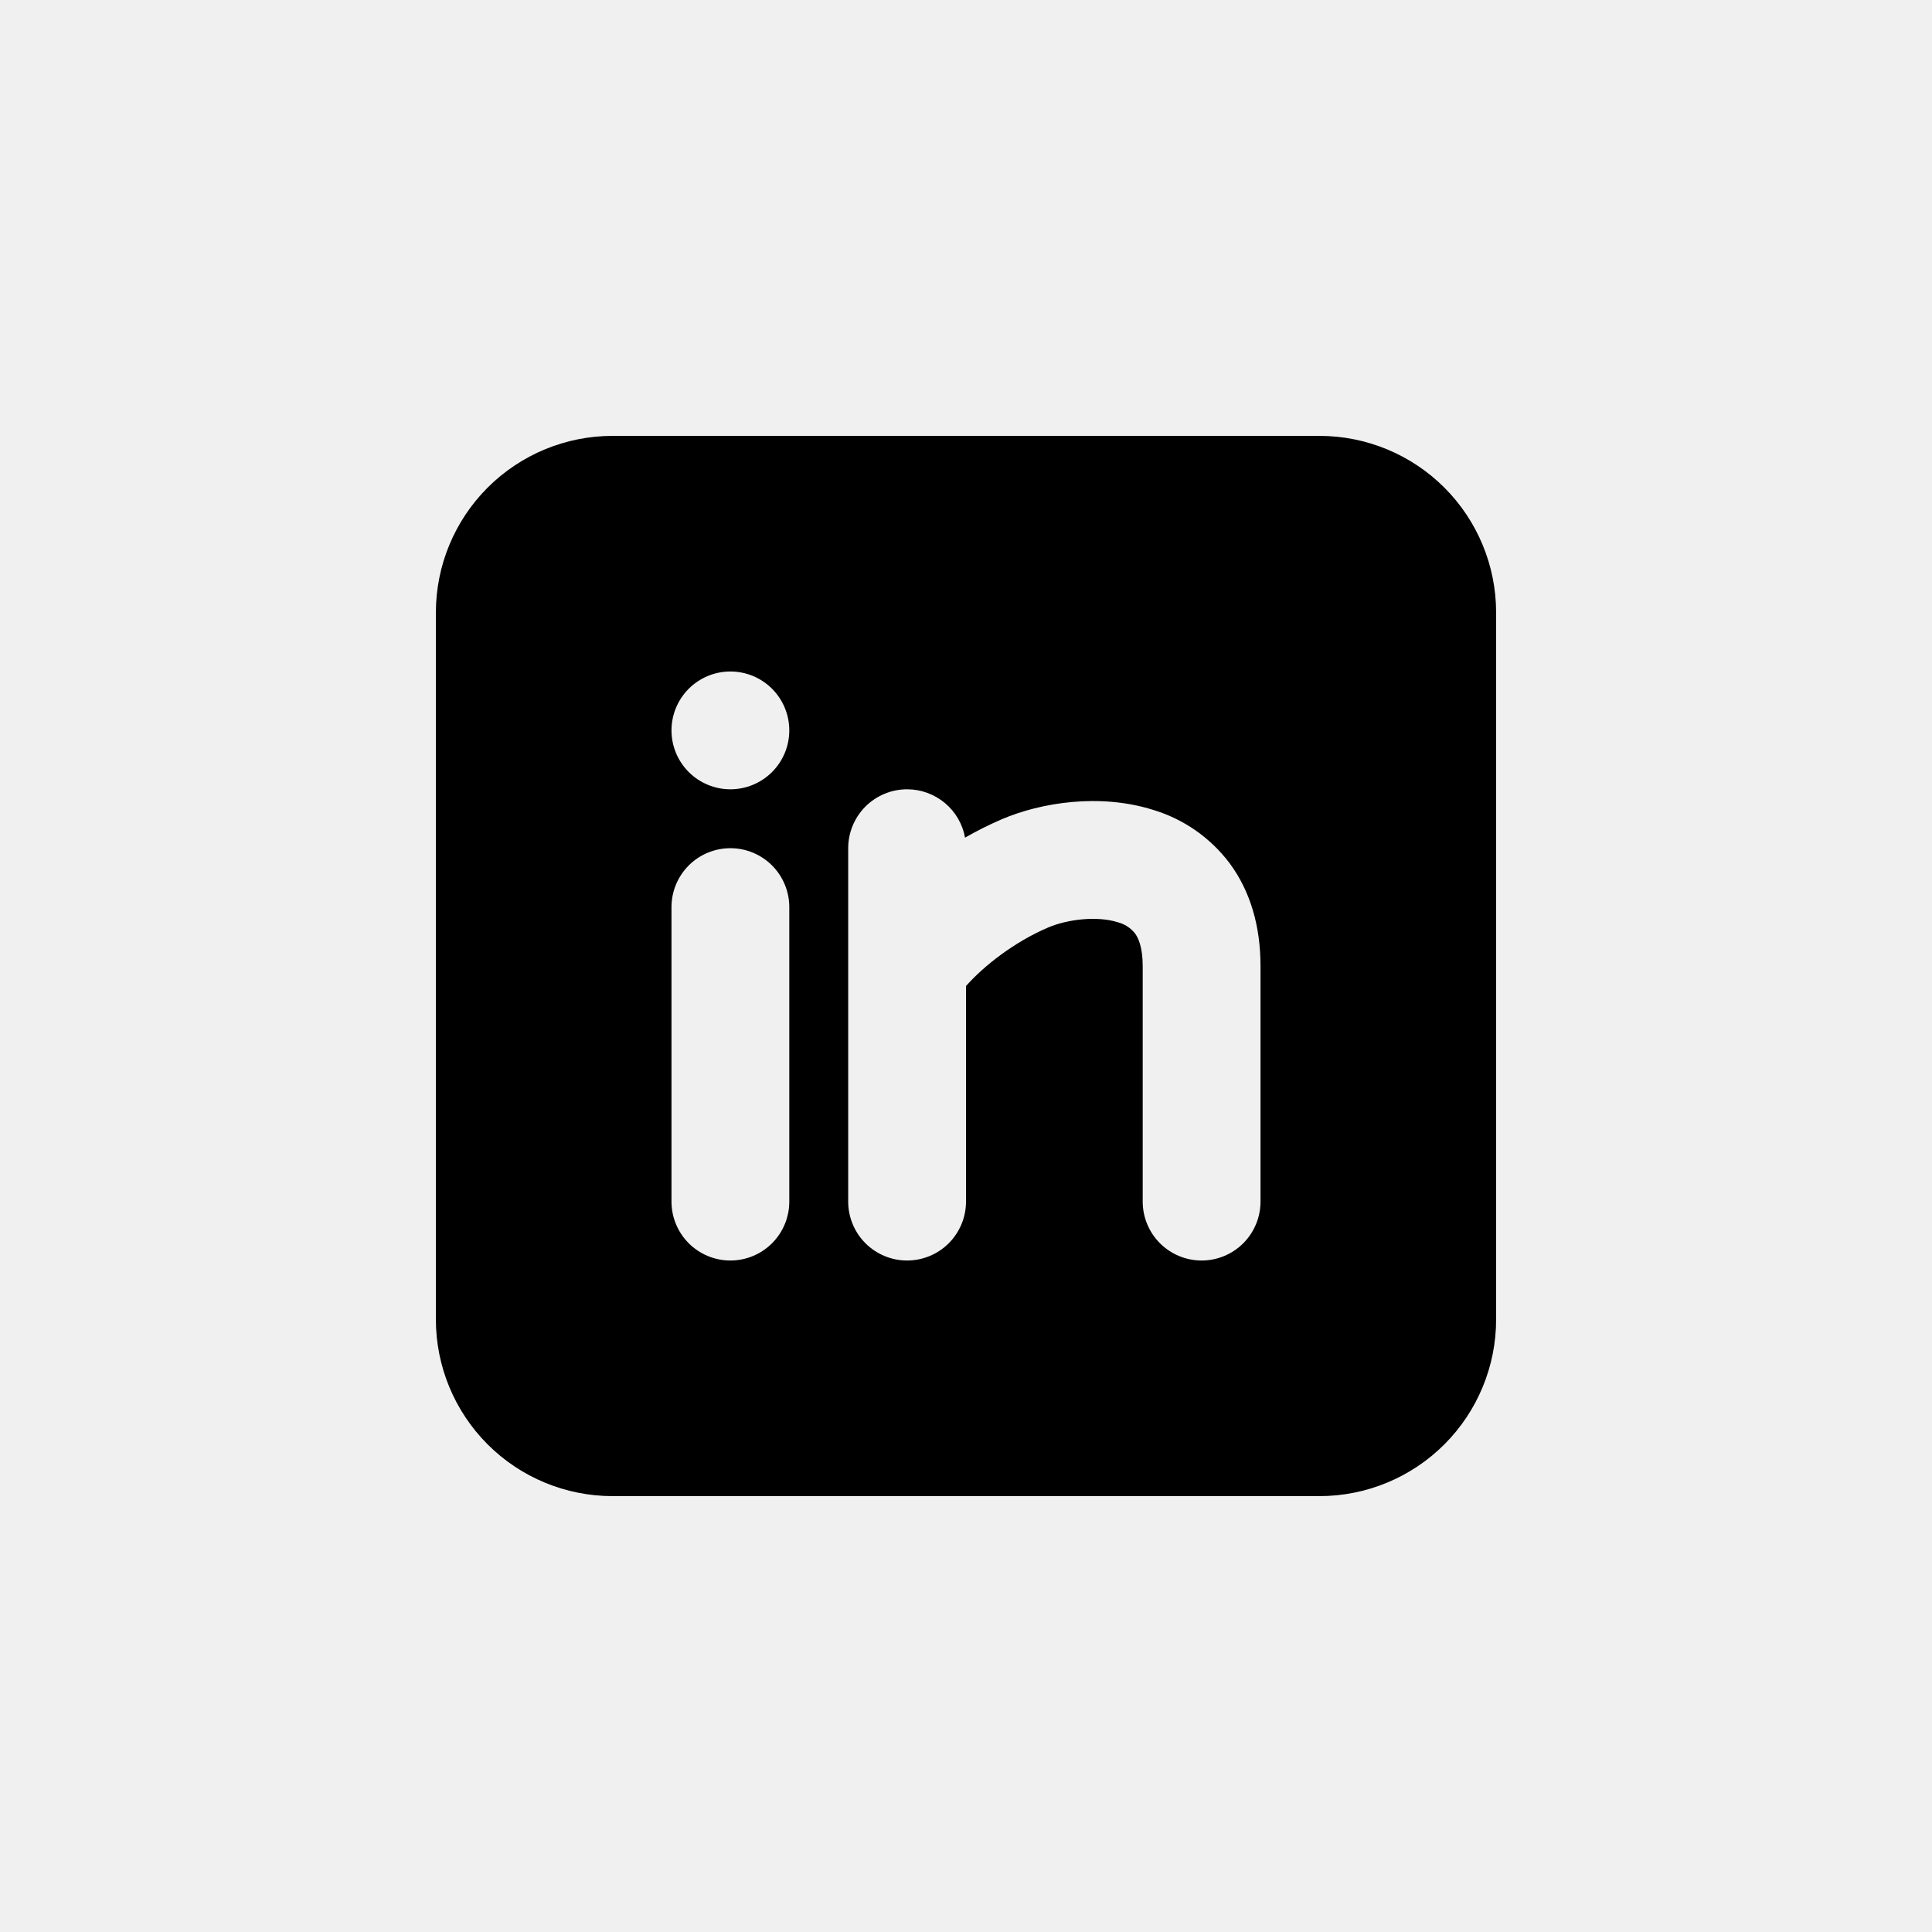
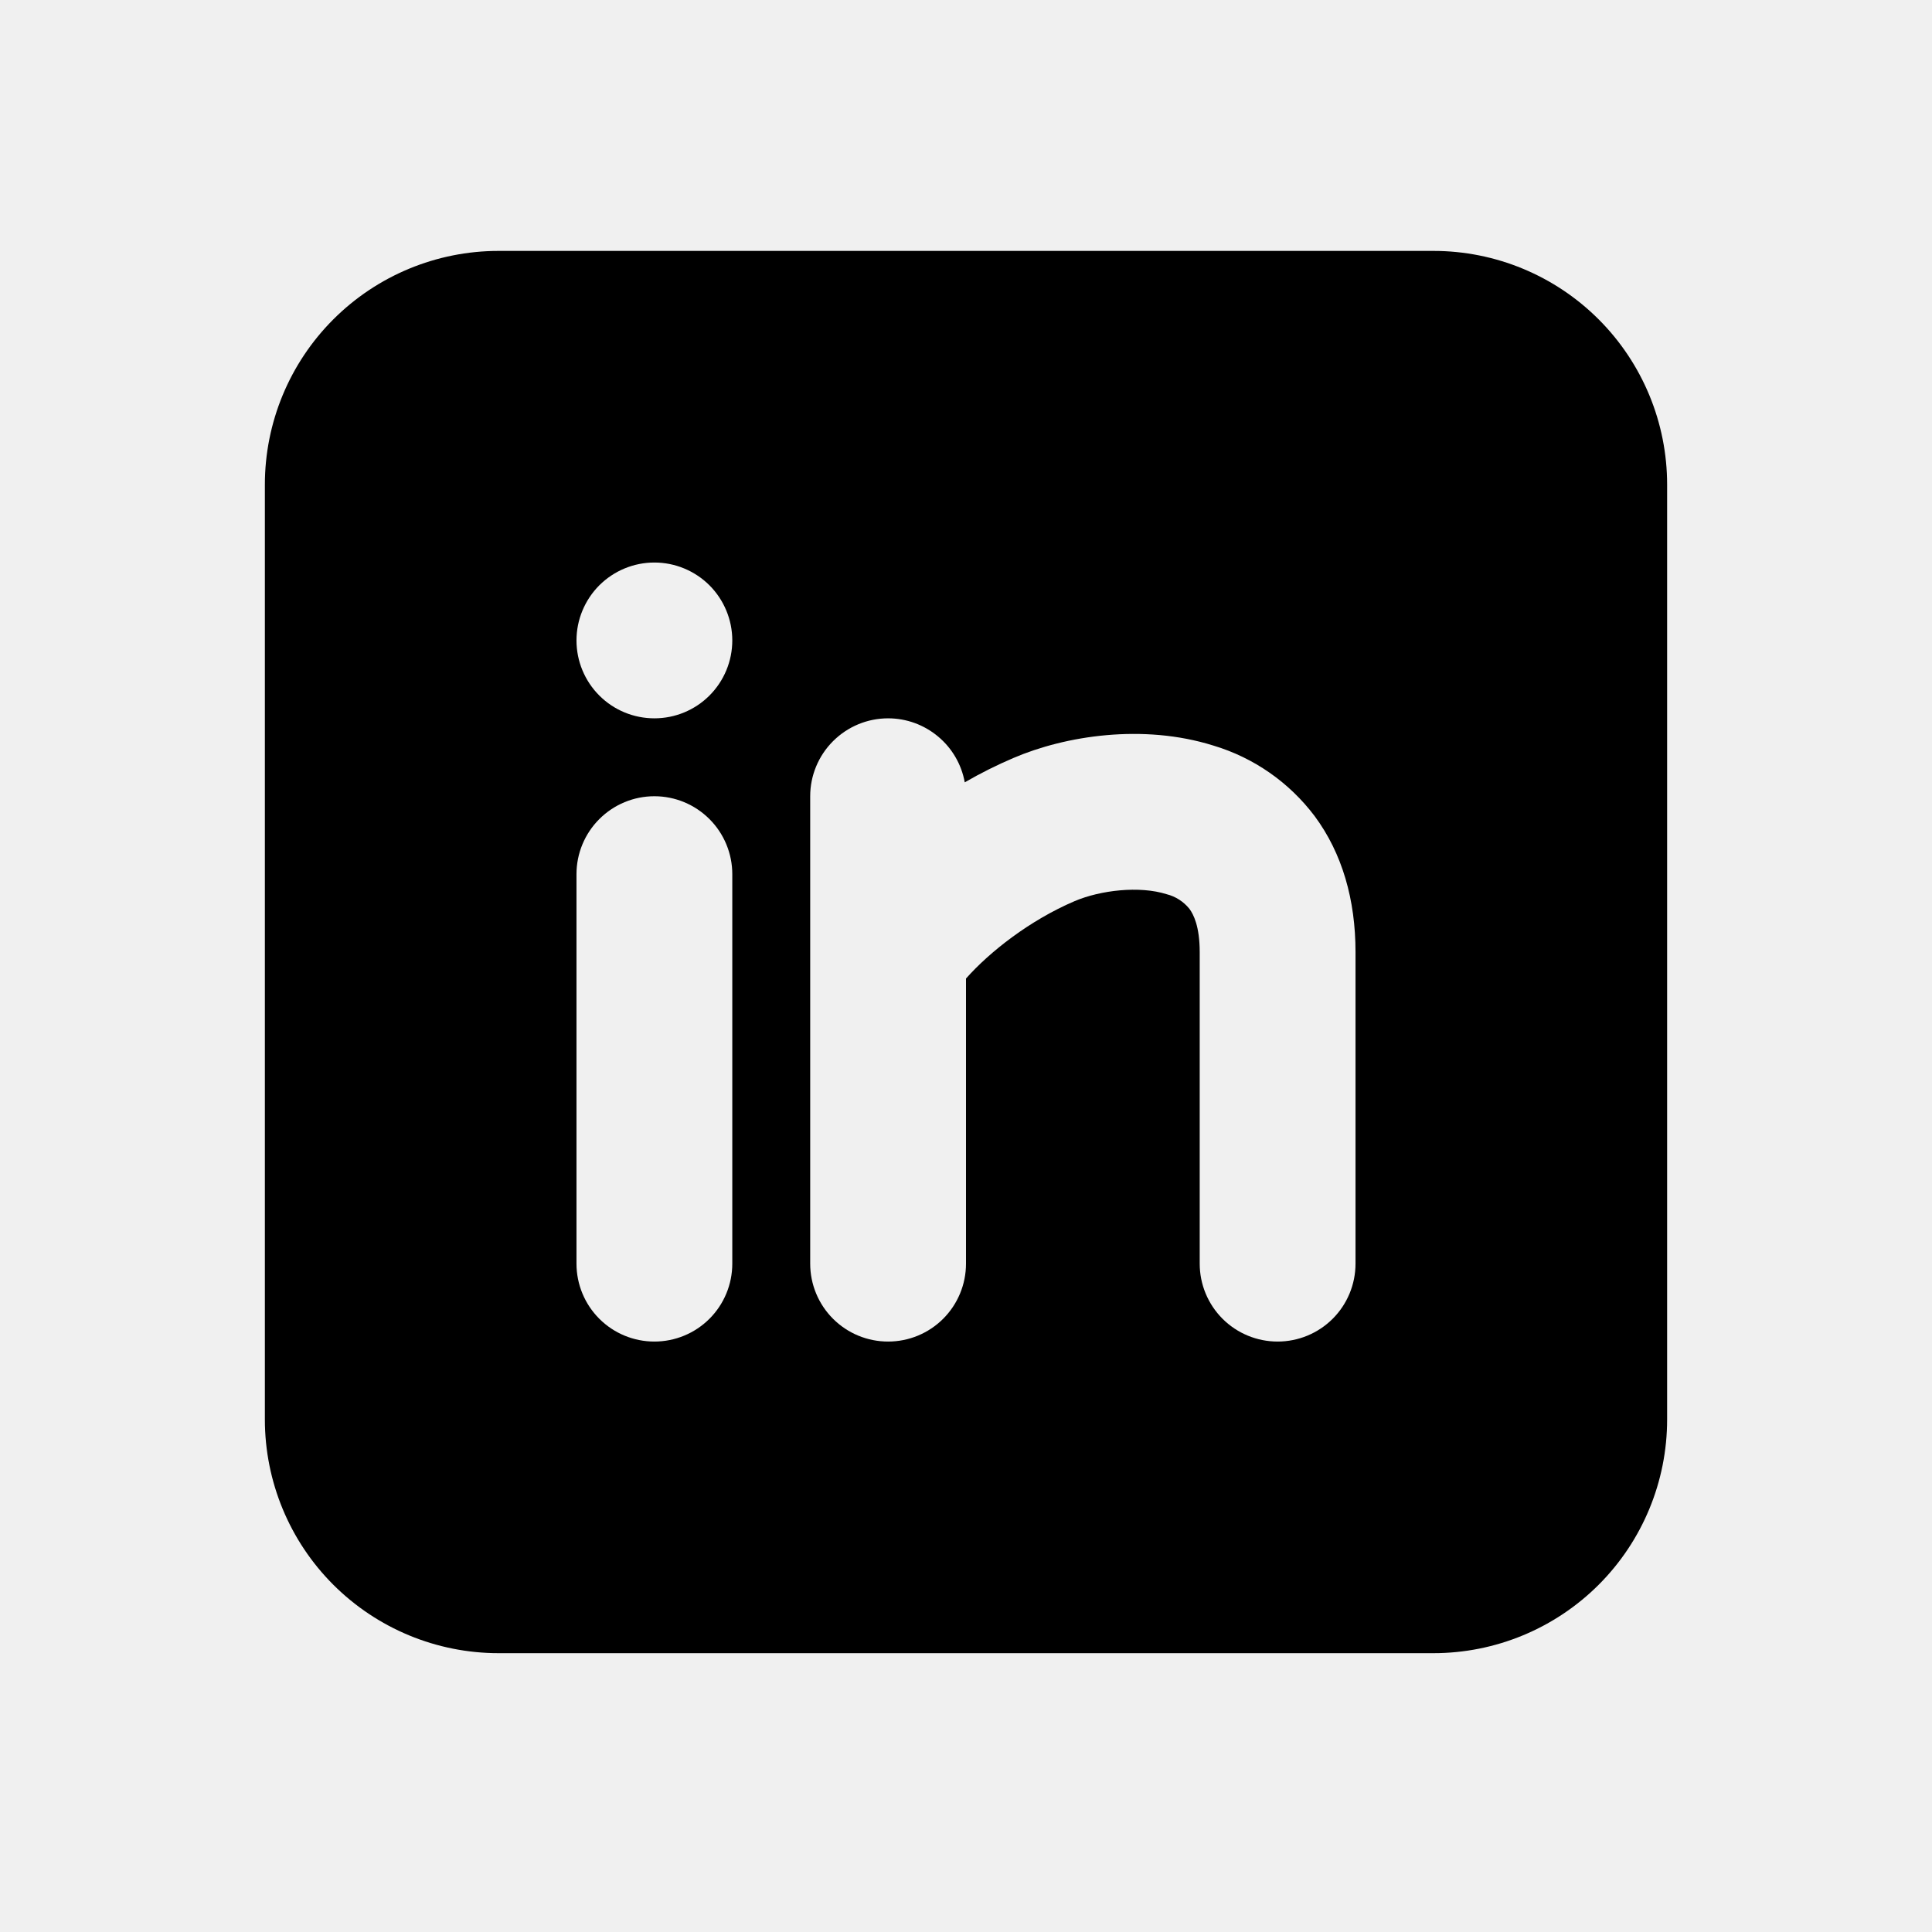
- <svg xmlns="http://www.w3.org/2000/svg" width="41" height="41" viewBox="0 0 41 41" fill="none">
-   <g clip-path="url(#clip0_352_2970)">
-     <path fill-rule="evenodd" clip-rule="evenodd" d="M28 9.25C28.995 9.25 29.948 9.645 30.652 10.348C31.355 11.052 31.75 12.005 31.75 13V28C31.75 28.995 31.355 29.948 30.652 30.652C29.948 31.355 28.995 31.75 28 31.75H13C12.005 31.75 11.052 31.355 10.348 30.652C9.645 29.948 9.25 28.995 9.25 28V13C9.25 12.005 9.645 11.052 10.348 10.348C11.052 9.645 12.005 9.25 13 9.25H28ZM15.5 18C15.168 18 14.851 18.132 14.616 18.366C14.382 18.601 14.25 18.919 14.25 19.25V25.5C14.25 25.831 14.382 26.149 14.616 26.384C14.851 26.618 15.168 26.75 15.5 26.75C15.832 26.75 16.149 26.618 16.384 26.384C16.618 26.149 16.75 25.831 16.75 25.5V19.25C16.75 18.919 16.618 18.601 16.384 18.366C16.149 18.132 15.832 18 15.5 18ZM19.25 16.75C18.919 16.75 18.601 16.882 18.366 17.116C18.132 17.351 18 17.669 18 18V25.5C18 25.831 18.132 26.149 18.366 26.384C18.601 26.618 18.919 26.75 19.25 26.75C19.581 26.75 19.899 26.618 20.134 26.384C20.368 26.149 20.5 25.831 20.5 25.5V20.925C20.881 20.495 21.525 19.99 22.241 19.684C22.657 19.506 23.284 19.434 23.719 19.571C23.863 19.608 23.992 19.69 24.085 19.806C24.15 19.894 24.25 20.089 24.25 20.5V25.5C24.25 25.831 24.382 26.149 24.616 26.384C24.851 26.618 25.169 26.75 25.5 26.75C25.831 26.75 26.149 26.618 26.384 26.384C26.618 26.149 26.75 25.831 26.75 25.5V20.5C26.75 19.663 26.538 18.918 26.095 18.32C25.688 17.778 25.118 17.381 24.469 17.186C23.341 16.832 22.093 17.029 21.259 17.386C20.992 17.501 20.732 17.631 20.48 17.776C20.428 17.488 20.276 17.228 20.051 17.04C19.826 16.853 19.543 16.75 19.25 16.75ZM15.5 14.25C15.168 14.25 14.851 14.382 14.616 14.616C14.382 14.851 14.25 15.168 14.25 15.5C14.25 15.832 14.382 16.149 14.616 16.384C14.851 16.618 15.168 16.75 15.5 16.75C15.832 16.75 16.149 16.618 16.384 16.384C16.618 16.149 16.75 15.832 16.75 15.5C16.75 15.168 16.618 14.851 16.384 14.616C16.149 14.382 15.832 14.25 15.5 14.25Z" fill="currentColor" />
-   </g>
-   <defs>
-     <clipPath id="clip0_352_2970">
-       <rect width="30" height="30" fill="white" transform="translate(5.5 5.5)" />
-     </clipPath>
-   </defs>
+ <svg xmlns="http://www.w3.org/2000/svg" width="31" height="31" viewBox="0 0 31 31" fill="none">
+   <path fill-rule="evenodd" clip-rule="evenodd" d="M23 4.026C23.995 4.026 24.948 4.421 25.652 5.125C26.355 5.828 26.75 6.782 26.75 7.776V22.776C26.75 23.771 26.355 24.725 25.652 25.428C24.948 26.131 23.995 26.526 23 26.526H8C7.005 26.526 6.052 26.131 5.348 25.428C4.645 24.725 4.25 23.771 4.25 22.776V7.776C4.25 6.782 4.645 5.828 5.348 5.125C6.052 4.421 7.005 4.026 8 4.026H23ZM10.5 12.776C10.168 12.776 9.851 12.908 9.616 13.143C9.382 13.377 9.25 13.695 9.25 14.026V20.276C9.25 20.608 9.382 20.926 9.616 21.16C9.851 21.395 10.168 21.526 10.5 21.526C10.832 21.526 11.149 21.395 11.384 21.16C11.618 20.926 11.75 20.608 11.75 20.276V14.026C11.75 13.695 11.618 13.377 11.384 13.143C11.149 12.908 10.832 12.776 10.5 12.776ZM14.25 11.526C13.918 11.526 13.601 11.658 13.366 11.893C13.132 12.127 13 12.445 13 12.776V20.276C13 20.608 13.132 20.926 13.366 21.16C13.601 21.395 13.918 21.526 14.25 21.526C14.582 21.526 14.899 21.395 15.134 21.16C15.368 20.926 15.5 20.608 15.5 20.276V15.701C15.881 15.271 16.525 14.766 17.241 14.46C17.657 14.283 18.284 14.21 18.719 14.348C18.863 14.384 18.992 14.467 19.085 14.583C19.15 14.67 19.25 14.865 19.25 15.276V20.276C19.25 20.608 19.382 20.926 19.616 21.16C19.851 21.395 20.169 21.526 20.5 21.526C20.831 21.526 21.149 21.395 21.384 21.16C21.618 20.926 21.75 20.608 21.75 20.276V15.276C21.75 14.439 21.538 13.694 21.095 13.096C20.688 12.555 20.118 12.157 19.469 11.963C18.341 11.609 17.093 11.805 16.259 12.163C15.992 12.277 15.732 12.407 15.48 12.553C15.428 12.265 15.276 12.004 15.051 11.817C14.826 11.629 14.543 11.526 14.25 11.526ZM10.5 9.026C10.168 9.026 9.851 9.158 9.616 9.392C9.382 9.627 9.25 9.945 9.25 10.276C9.25 10.608 9.382 10.926 9.616 11.16C9.851 11.395 10.168 11.526 10.5 11.526C10.832 11.526 11.149 11.395 11.384 11.16C11.618 10.926 11.75 10.608 11.75 10.276C11.75 9.945 11.618 9.627 11.384 9.392C11.149 9.158 10.832 9.026 10.5 9.026Z" fill="currentColor" />
</svg>
